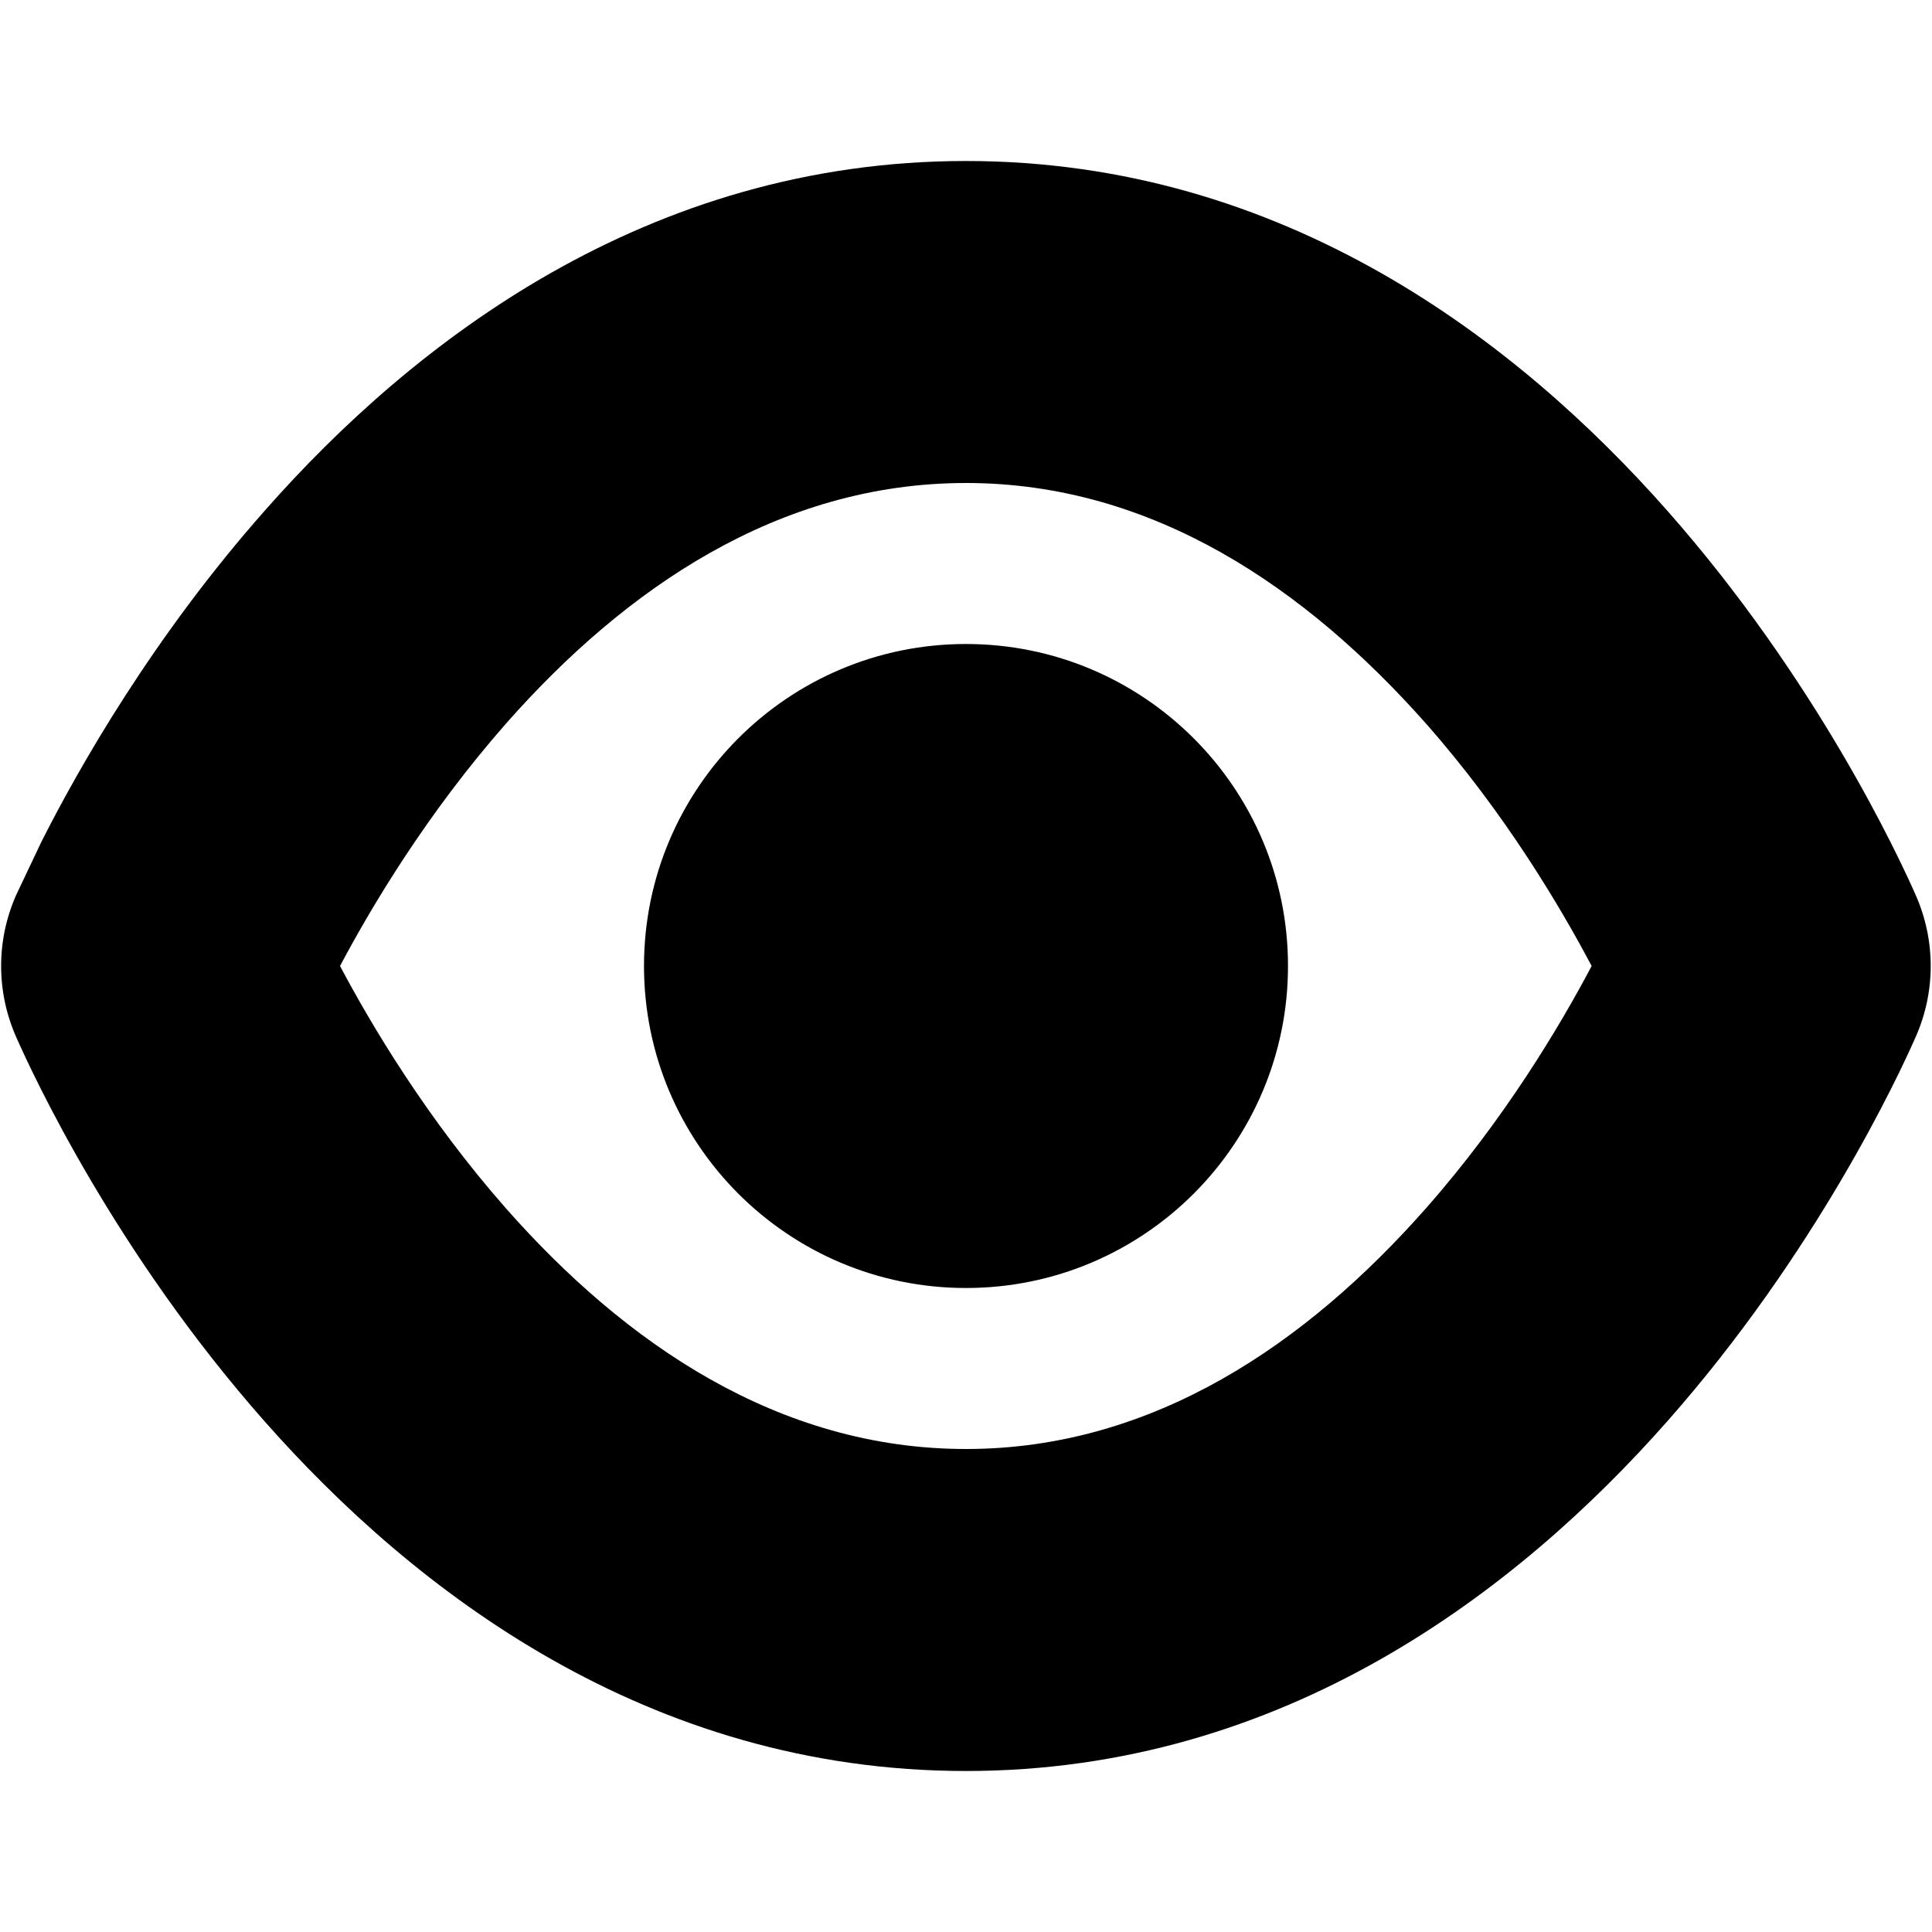
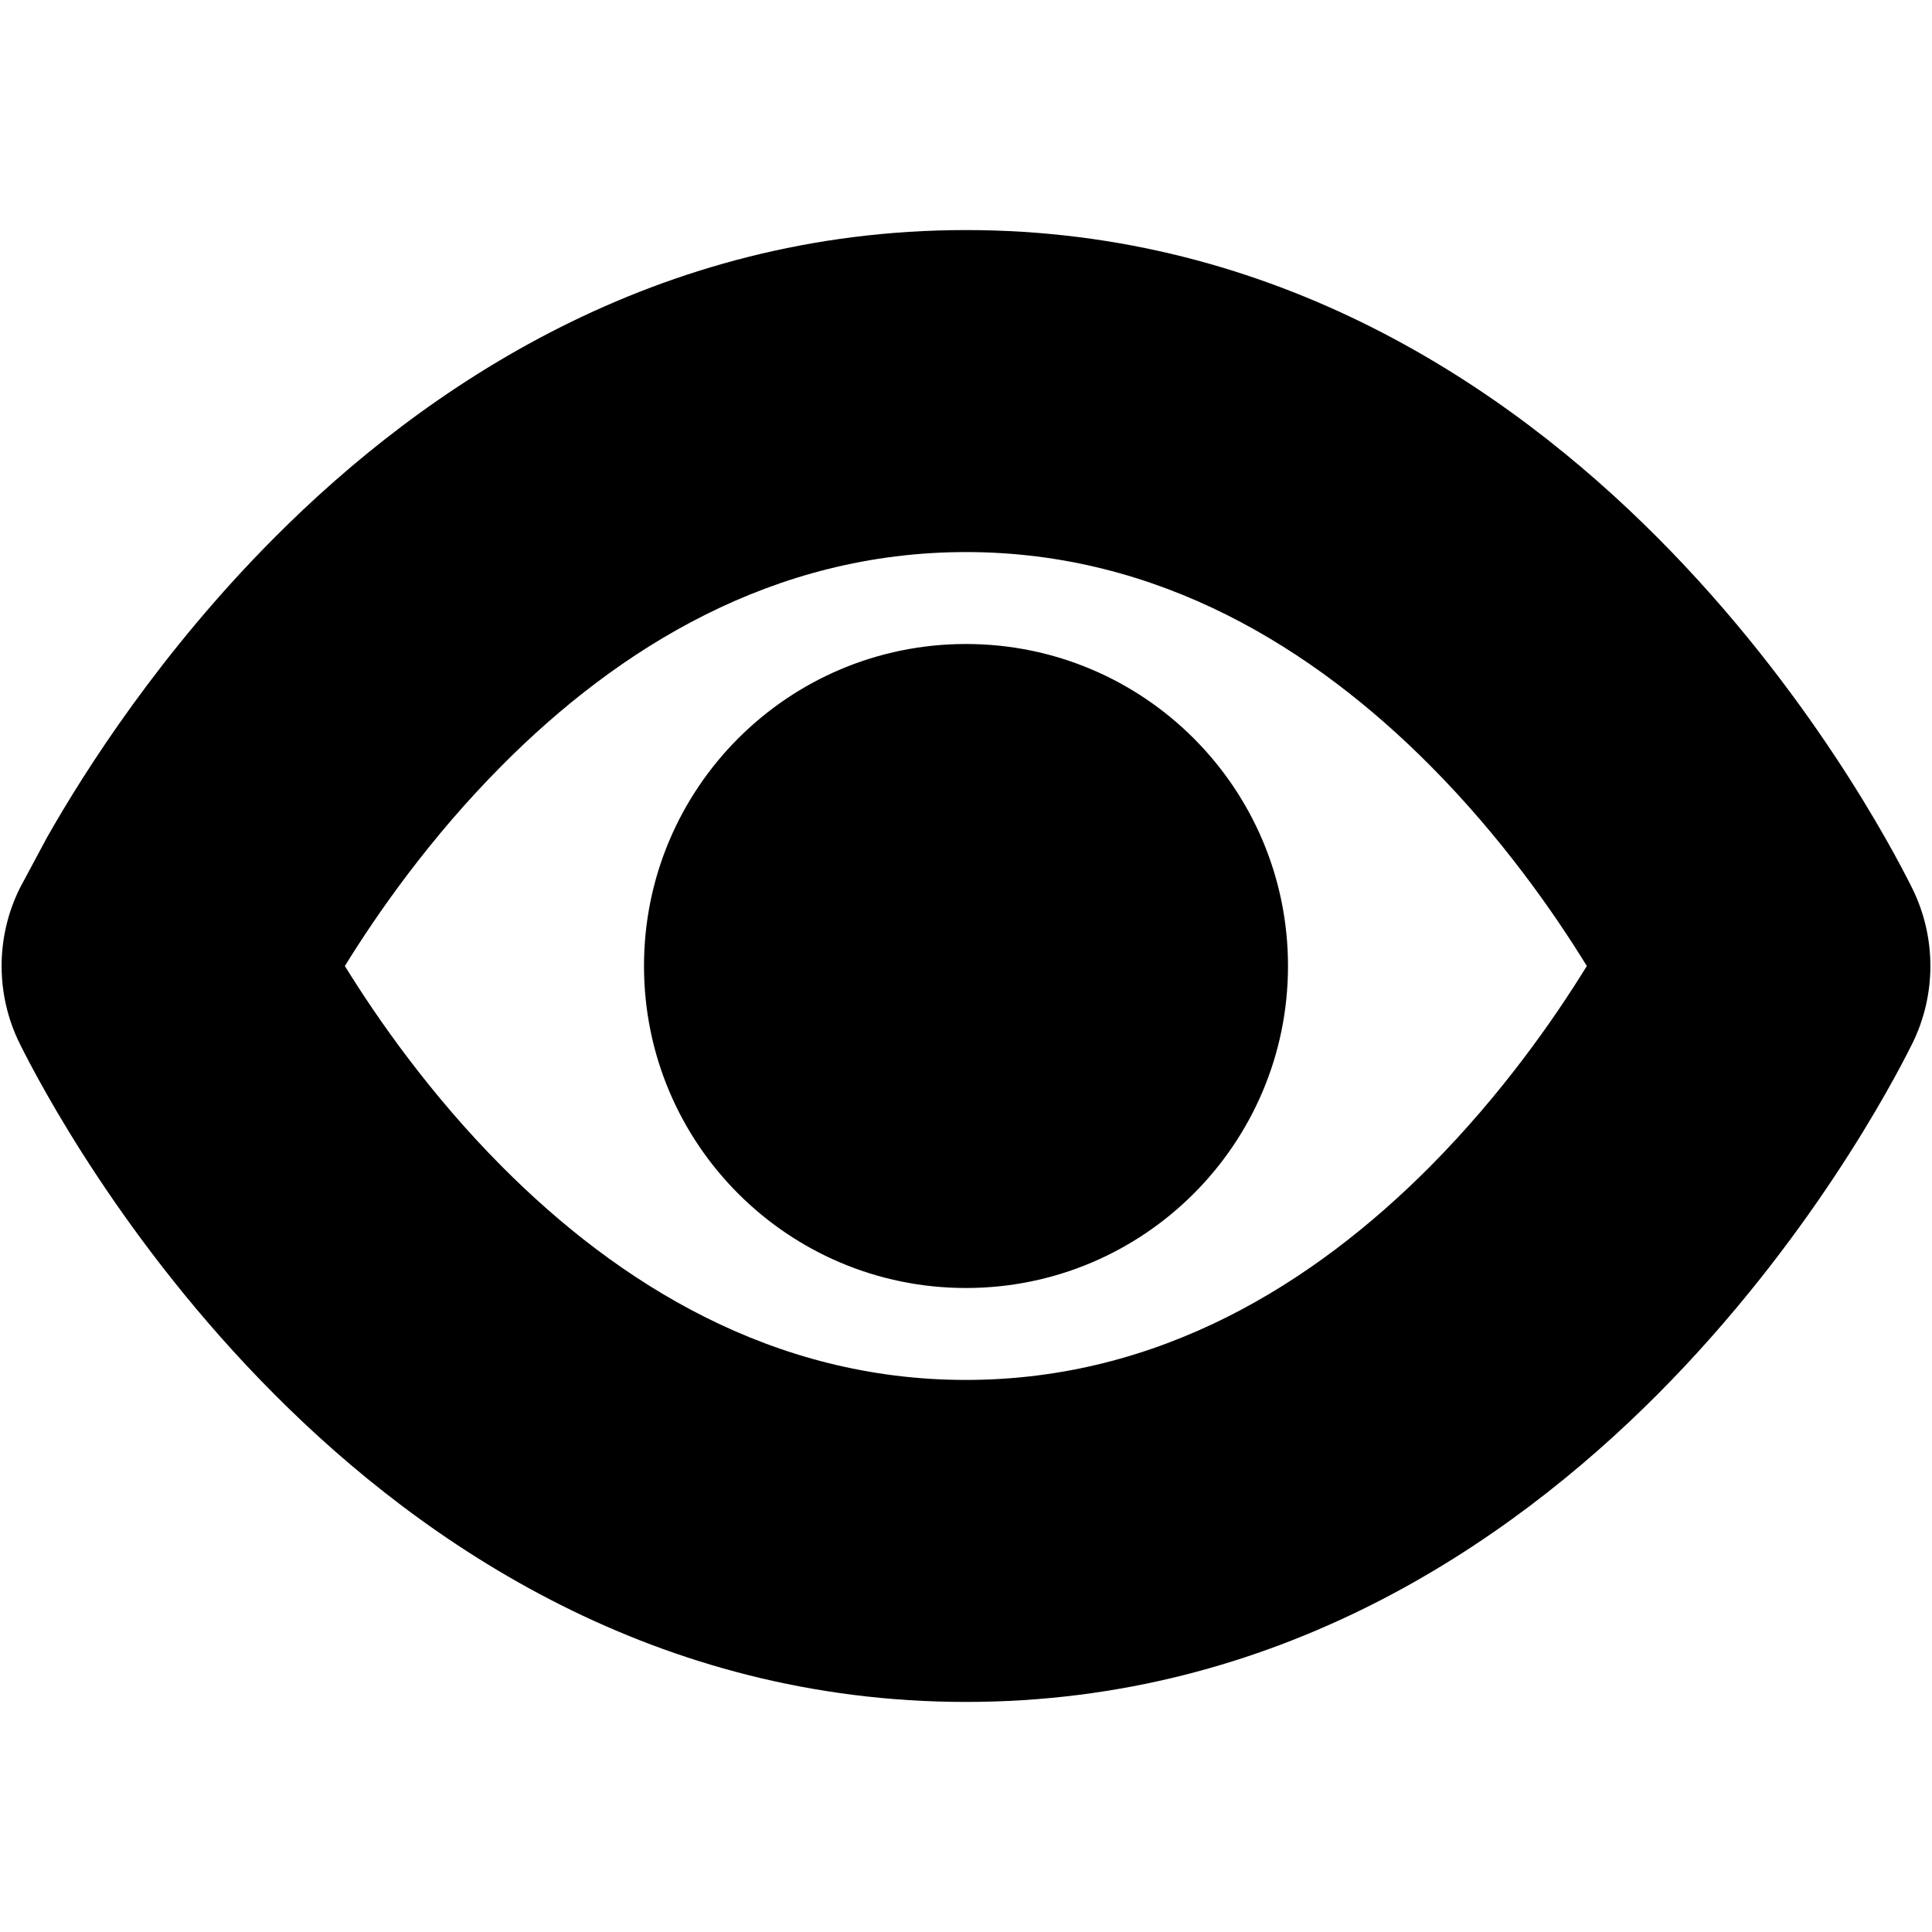
<svg xmlns="http://www.w3.org/2000/svg" width="12" height="12" viewBox="0 0 12 12" fill="none" data-fui-icon="EyeBold12">
-   <path fill-rule="evenodd" clip-rule="evenodd" d="M6 1c1.98 0 3.431 1.125 4.354 2.17.928 1.05 1.438 2.147 1.545 2.39.124.281.124.599 0 .88-.107.243-.617 1.34-1.545 2.39C9.431 9.875 7.98 11 6 11c-1.98 0-3.432-1.125-4.355-2.17C.717 7.78.207 6.683.1 6.44c-.124-.281-.124-.599 0-.88l.156-.329c.232-.46.693-1.273 1.39-2.061C2.567 2.125 4.02 1 6 1zm0 2c-1.166 0-2.118.657-2.856 1.493C2.654 5.05 2.308 5.63 2.112 6c.196.37.542.951 1.032 1.507C3.882 8.343 4.834 9 6 9c1.165 0 2.117-.657 2.855-1.493.49-.555.835-1.136 1.031-1.507-.196-.37-.54-.952-1.03-1.507C8.115 3.657 7.165 3 6 3zm0 1c1.104 0 2 .895 2 2s-.896 2-2 2c-1.105 0-2-.896-2-2s.895-2 2-2z" fill="currentColor" />
+   <path d="M6 1.429c1.923 0 3.36.97 4.298 1.913.936.94 1.457 1.93 1.578 2.173.152.305.152.665 0 .97-.121.243-.642 1.232-1.578 2.173-.939.943-2.375 1.913-4.298 1.913s-3.36-.97-4.298-1.913C.765 7.718.245 6.728.124 6.485c-.152-.305-.152-.665 0-.97l.166-.31C.53 4.781 1 4.047 1.702 3.342 2.64 2.399 4.077 1.429 6 1.429zm0 2c-1.202 0-2.16.599-2.881 1.324-.448.45-.775.92-.977 1.247.202.327.529.797.977 1.247.722.725 1.679 1.324 2.88 1.324 1.203 0 2.16-.599 2.882-1.324.447-.45.774-.92.975-1.247-.201-.327-.527-.797-.975-1.247C8.159 4.028 7.2 3.429 6 3.429zM6 4c1.104 0 2 .895 2 2s-.896 2-2 2c-1.105 0-2-.895-2-2s.895-2 2-2z" fill="currentColor" />
</svg>
